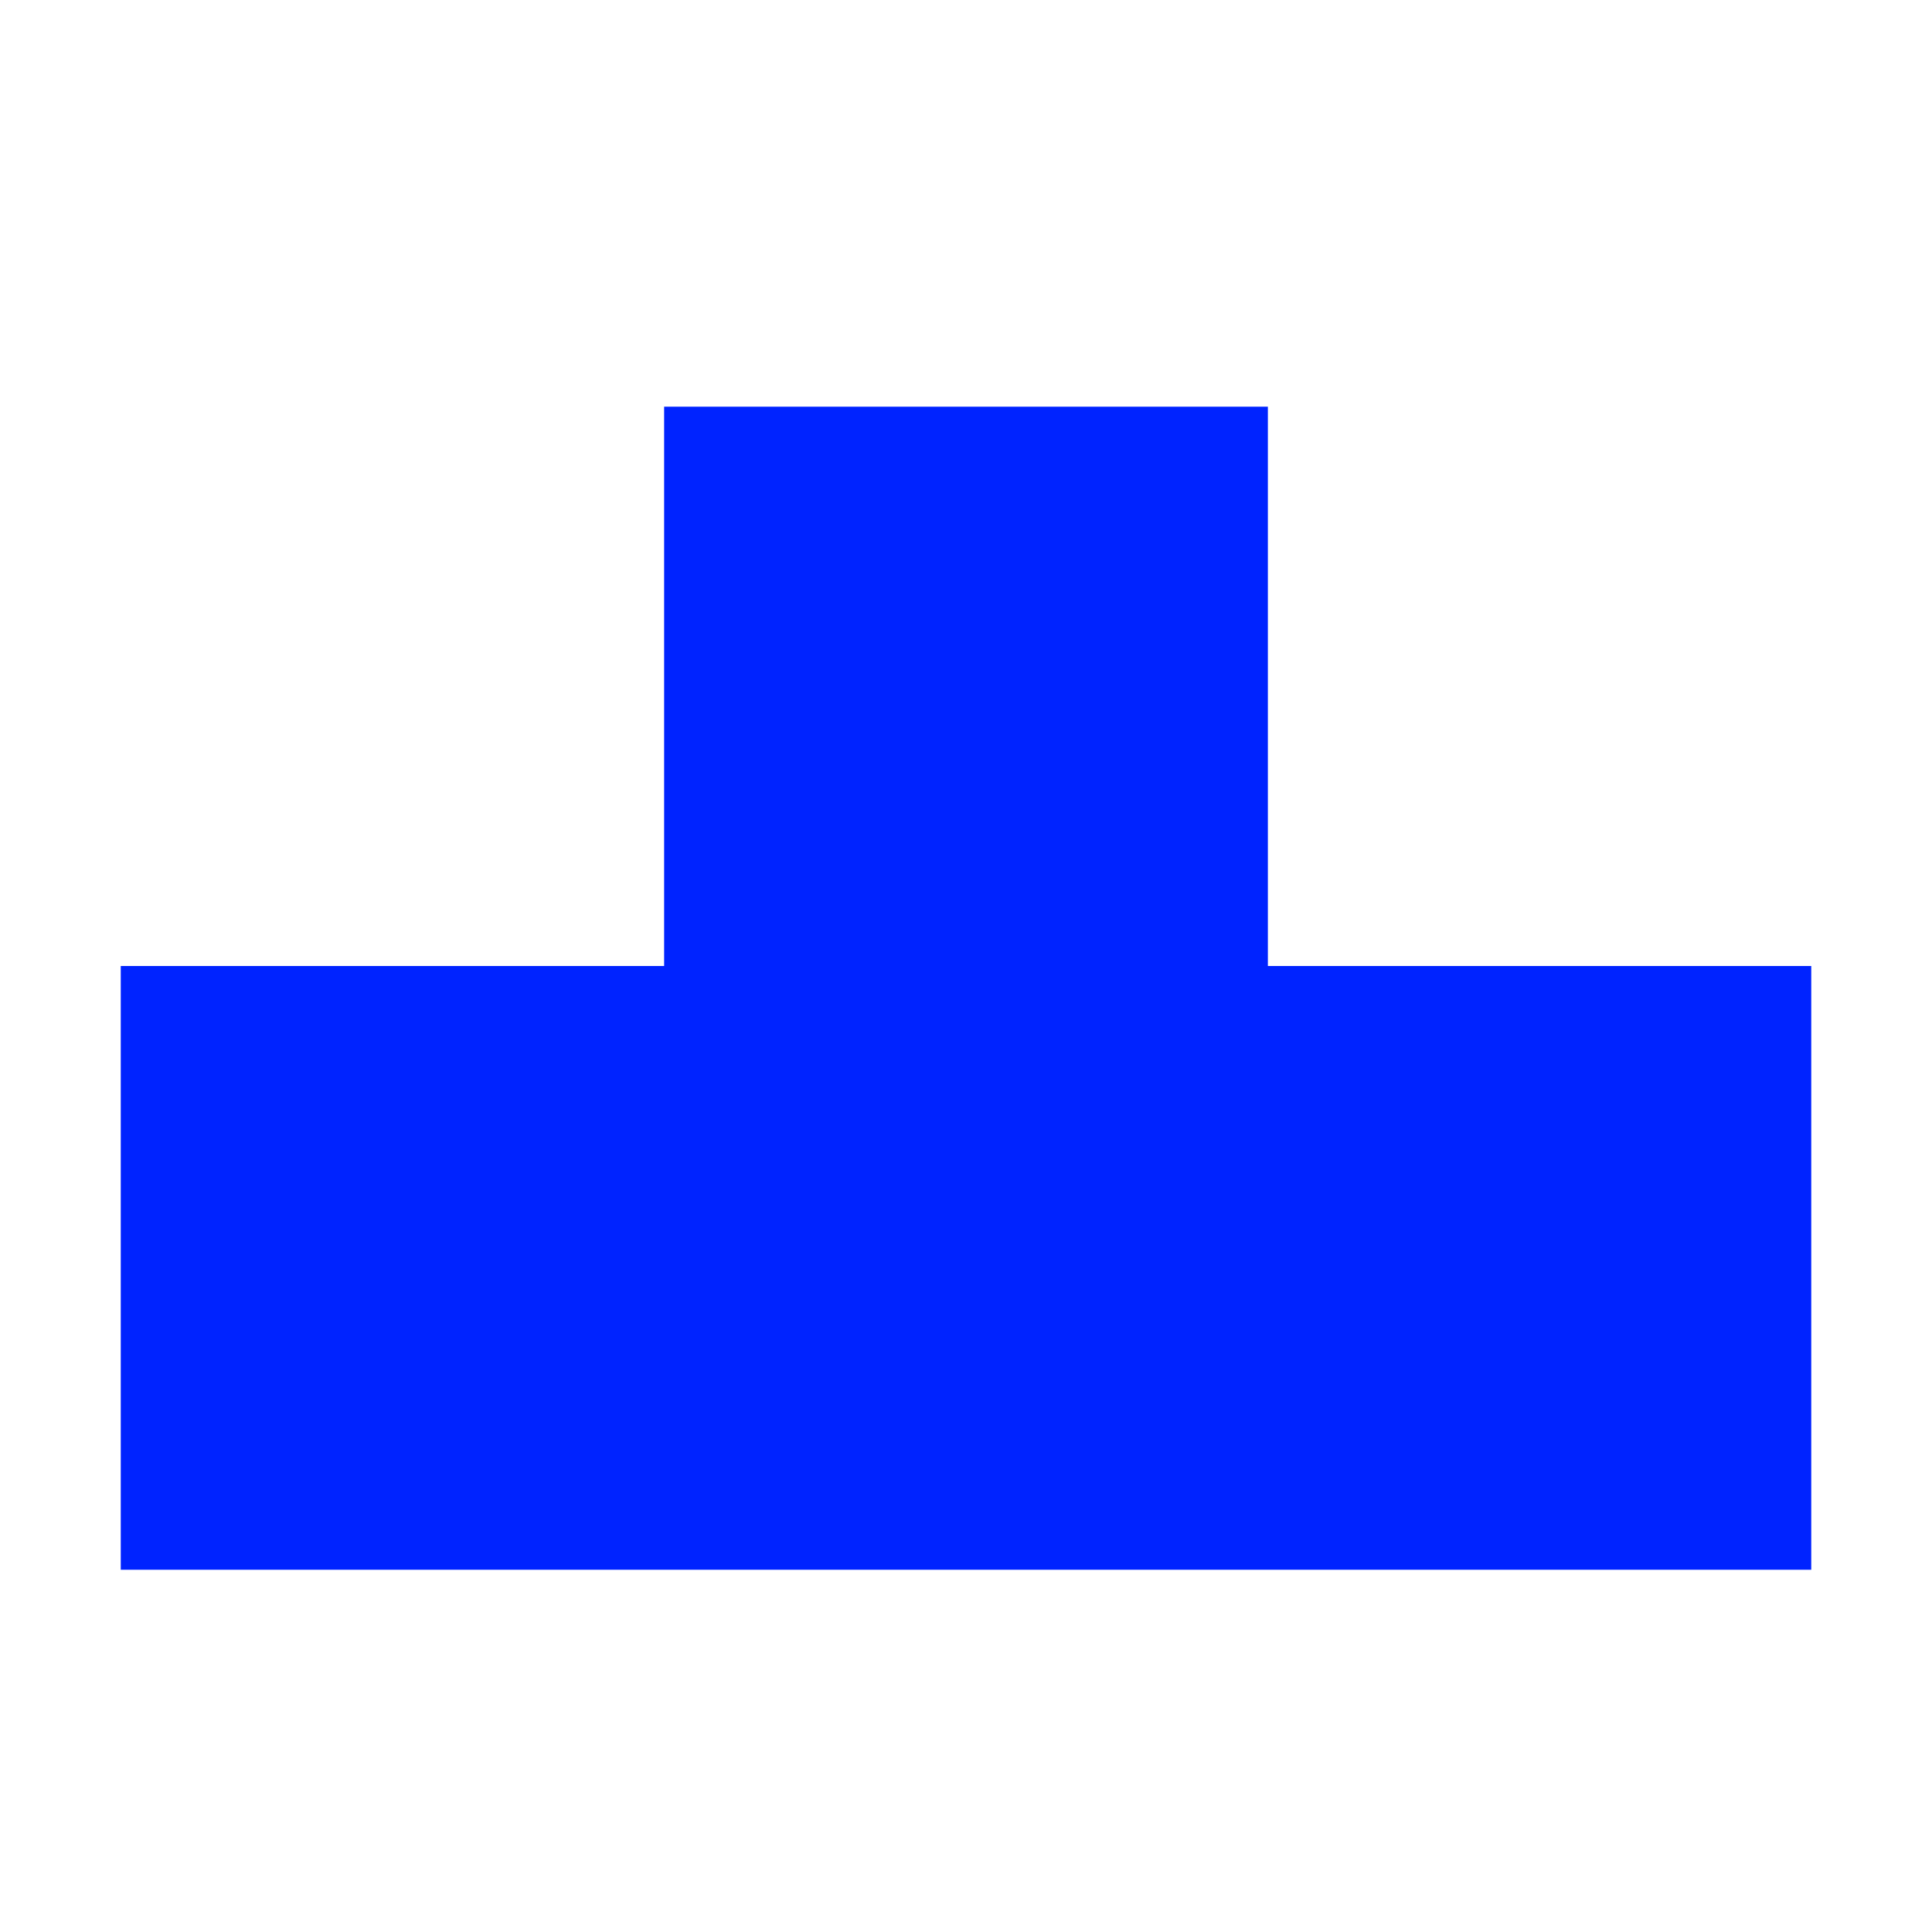
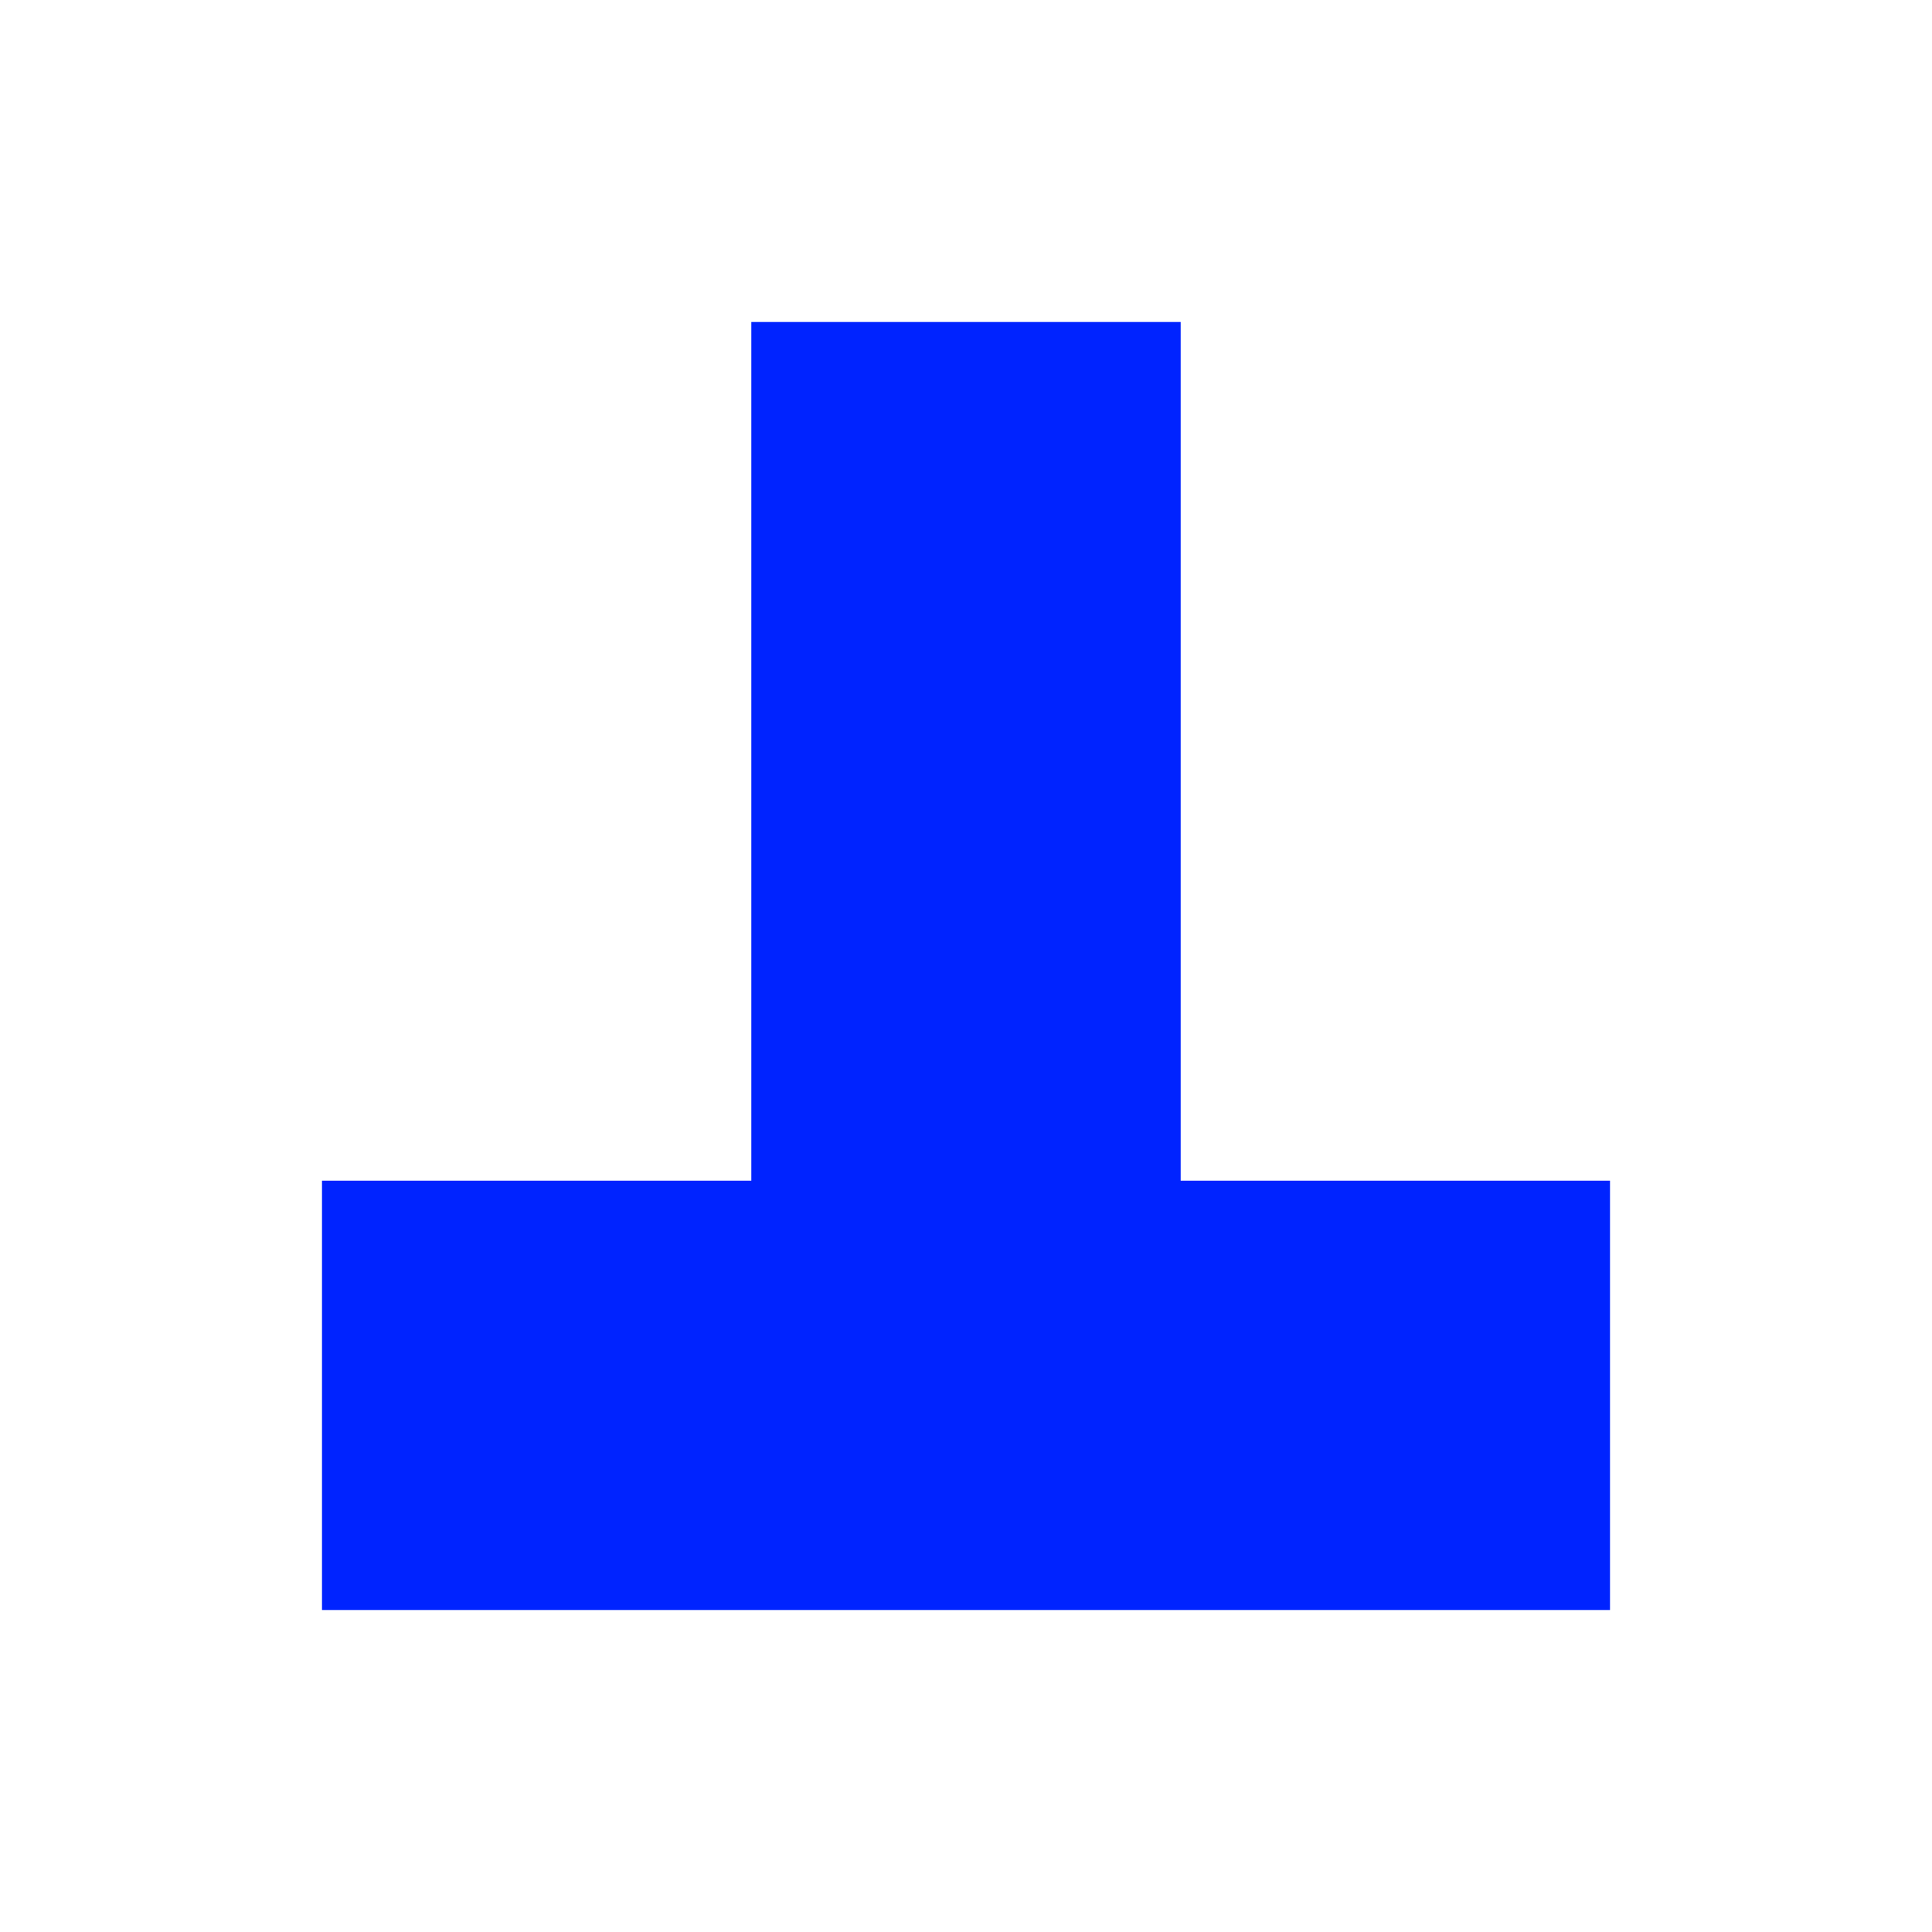
- <svg xmlns="http://www.w3.org/2000/svg" width="16" height="16" viewBox="0 0 16 16" fill="none">
-   <path d="M15 8H1V13H15V8Z" fill="#0023FF" />
-   <path d="M5.5 3.368V12.736H10.5V3.368H5.5Z" fill="#0023FF" />
+ <svg xmlns="http://www.w3.org/2000/svg" width="18" height="18" viewBox="0 0 18 18" fill="none">
+   <path fill-rule="evenodd" clip-rule="evenodd" d="M7 11V3H11V11H15V15H11H7H3V11H7Z" fill="#0023FF" />
</svg>
